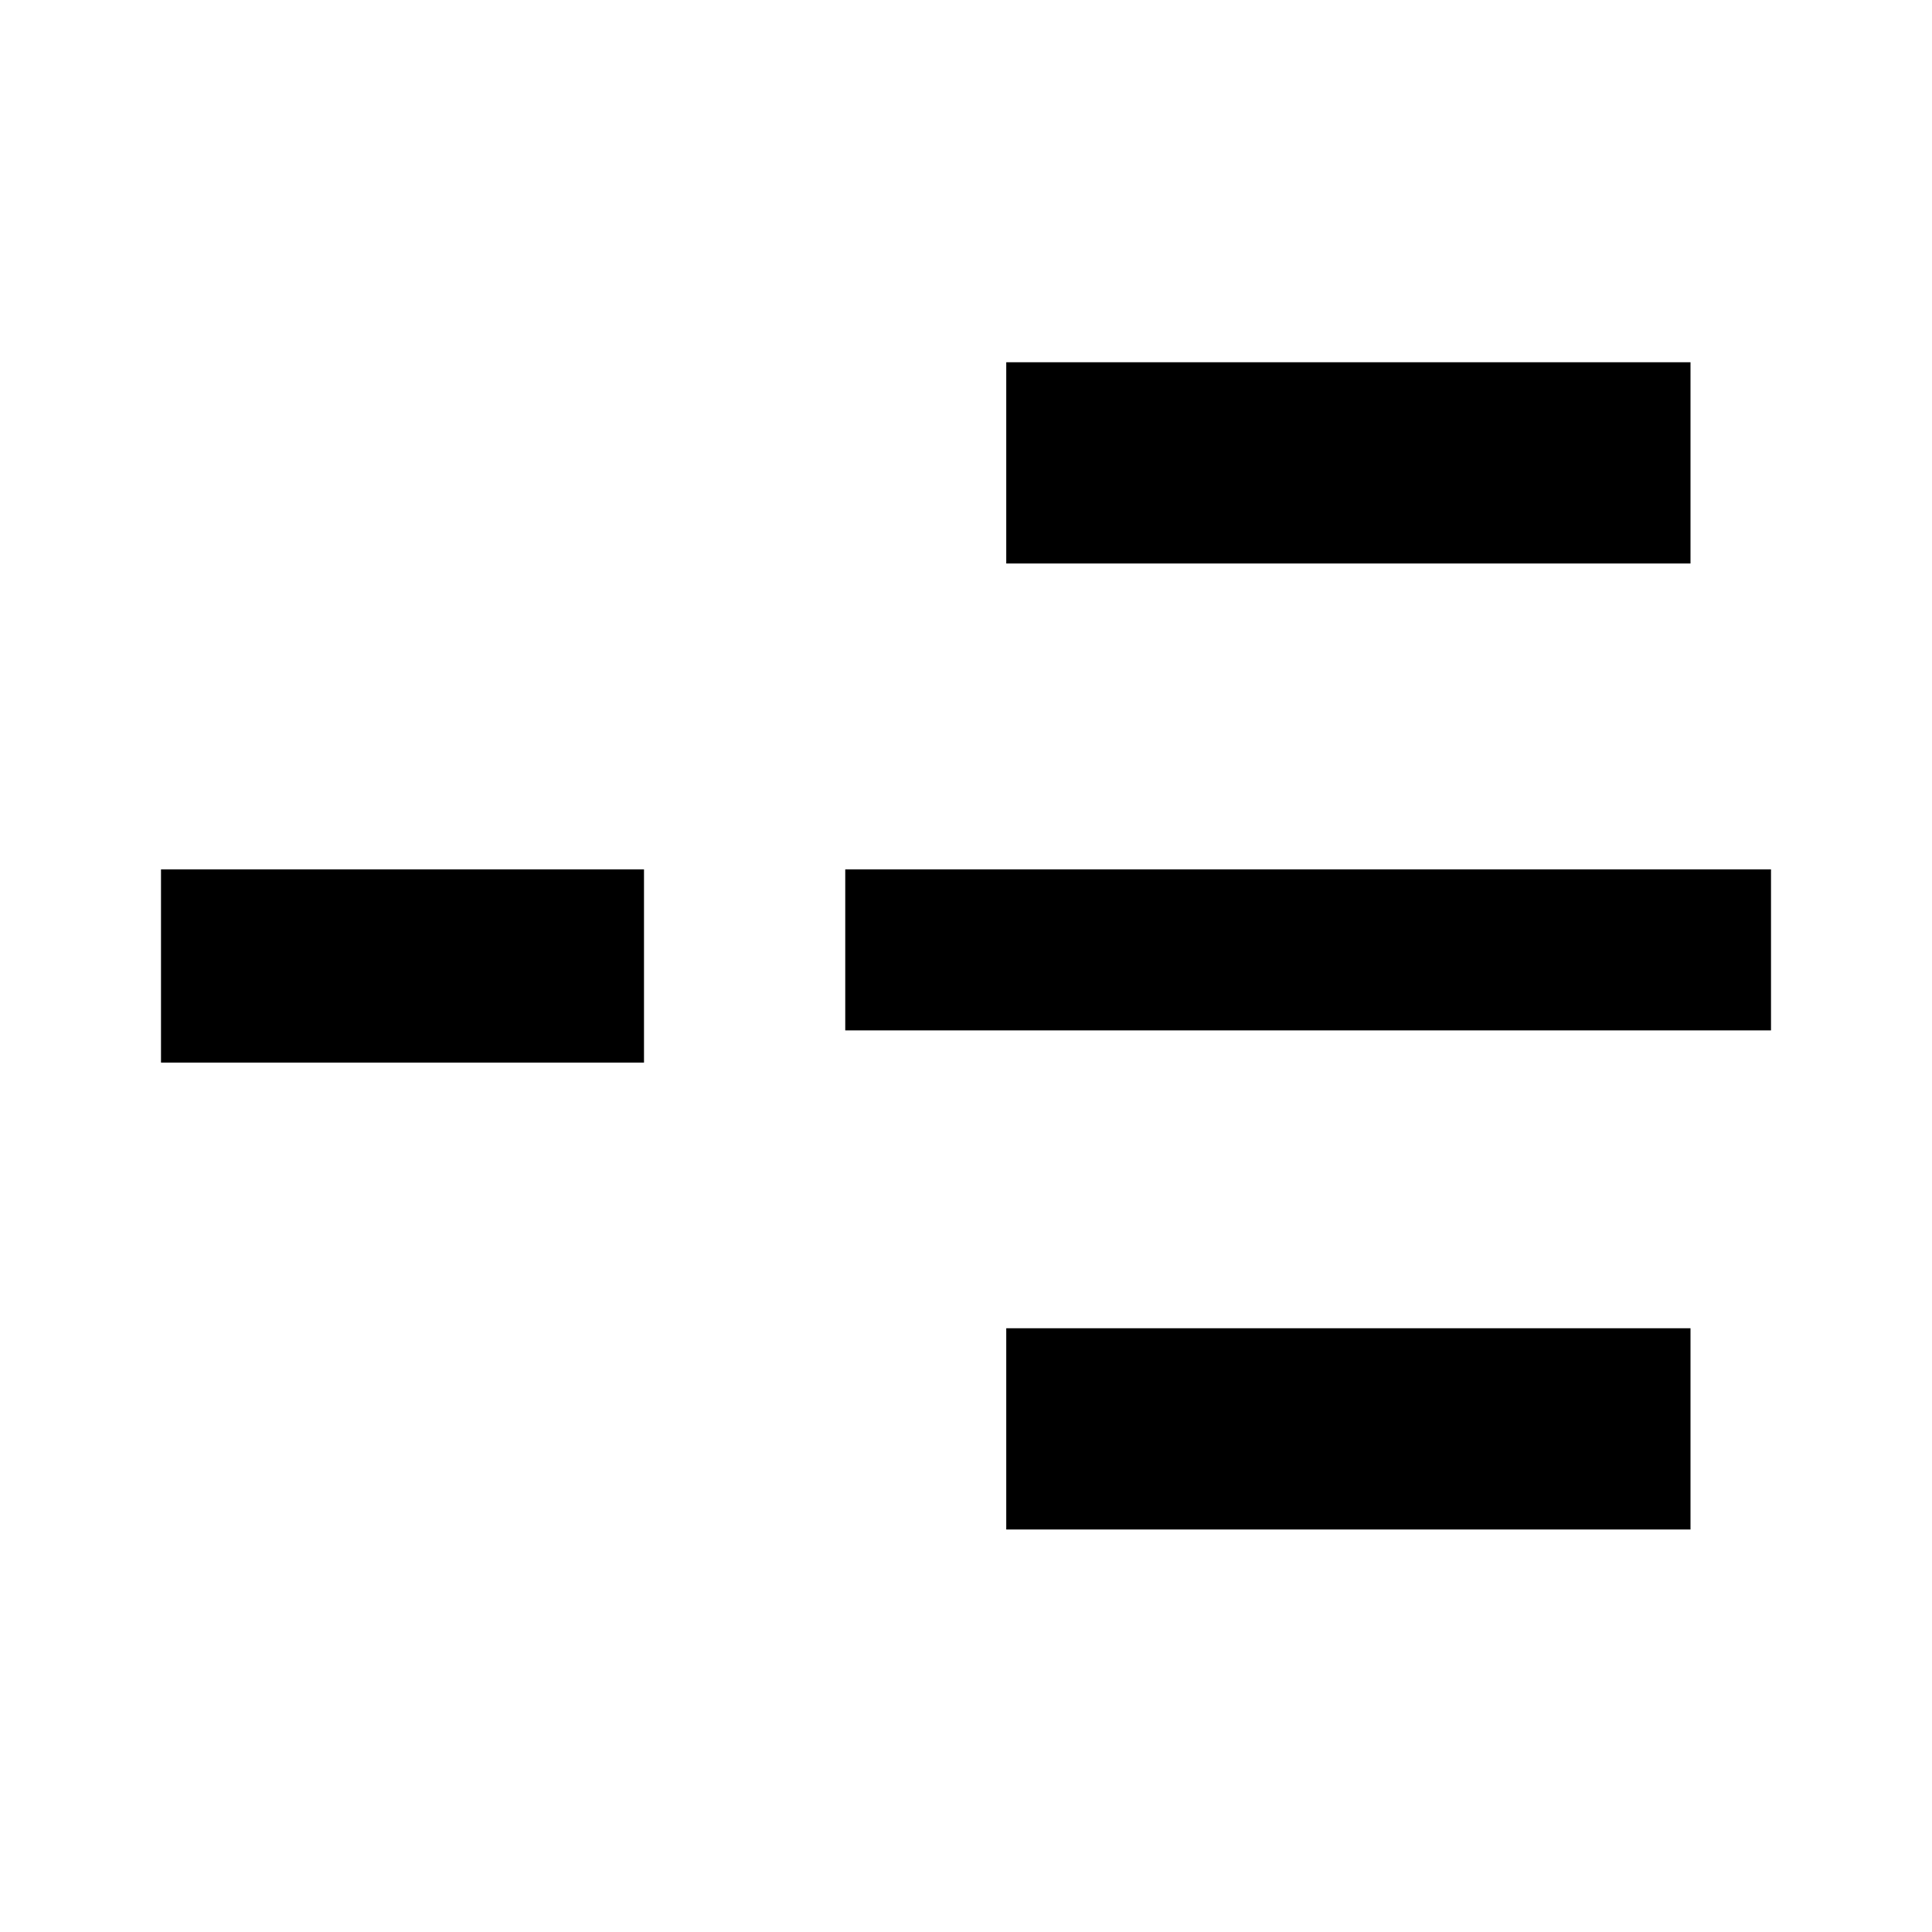
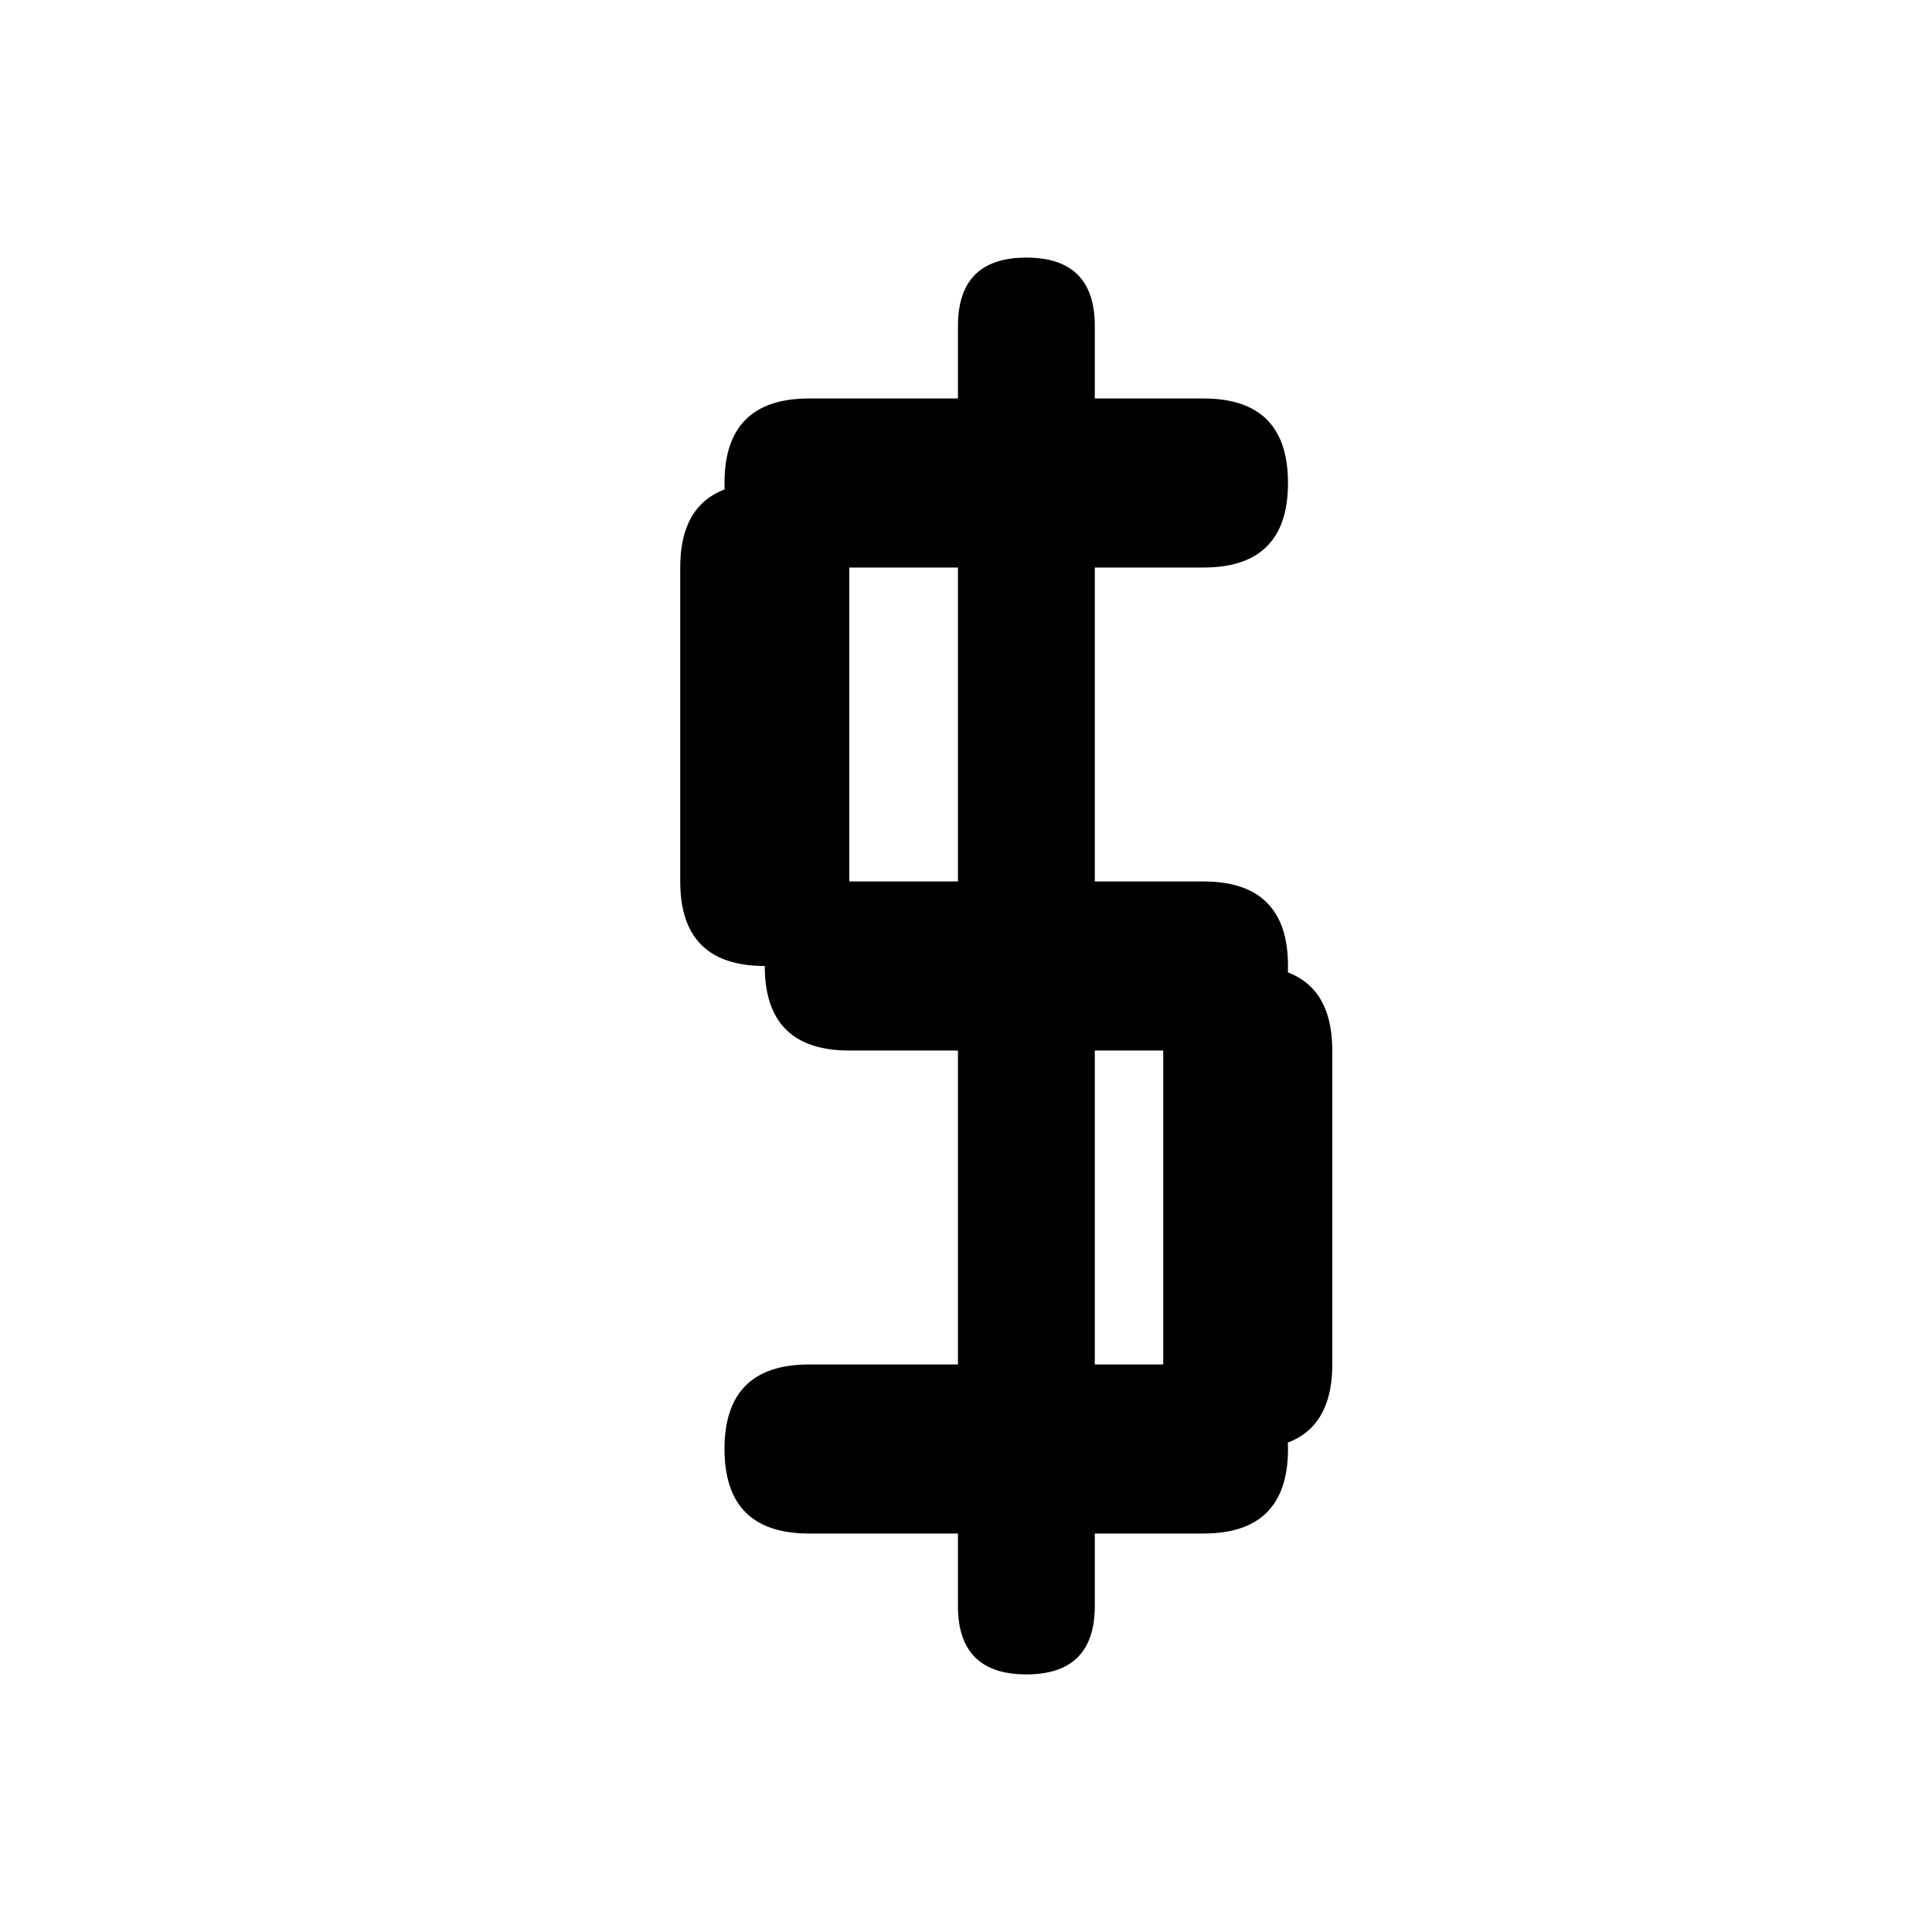
<svg xmlns="http://www.w3.org/2000/svg" viewBox="0 0 24 24">
-   <path d="M2 10.8 H8 V13.2 H2 Z" />
-   <path d="M12.5 4.5 H21 V7 H12.5 Z" />
-   <path d="M10.5 10.8 H22 V12.8 H10.5 Z" />
-   <path d="M12.5 16.5 H21 V19 H12.5 Z" />
+   <path d="M10.05 4.95 H14.95 Q16 4.95 16 6 Q16 7.05 14.95 7.05 H10.05 Q9 7.05 9 6 Q9 4.95 10.05 4.95 Z" />
+   <path d="M8.45 7.05 Q8.45 6 9.5 6 Q10.55 6 10.55 7.05 V10.95 Q10.55 12 9.5 12 Q8.45 12 8.45 10.95 Z" />
+   <path d="M10.55 10.95 H14.95 Q16 10.95 16 12 Q16 13.05 14.95 13.05 H10.55 Q9.5 13.05 9.5 12 Q9.5 10.95 10.55 10.95 Z" />
+   <path d="M14.45 13.05 Q14.45 12 15.5 12 Q16.55 12 16.55 13.05 V16.95 Q16.55 18 15.5 18 Q14.45 18 14.45 16.95 Z" />
+   <path d="M10.05 16.95 H14.95 Q16 16.95 16 18 Q16 19.05 14.95 19.05 H10.05 Q9 19.05 9 18 Q9 16.95 10.05 16.95 Z" />
+   <path d="M11.9 4.05 Q11.9 3.2 12.75 3.2 Q13.6 3.2 13.6 4.05 V19.95 Q13.6 20.8 12.75 20.8 Q11.9 20.8 11.9 19.95 Z" />
</svg>
